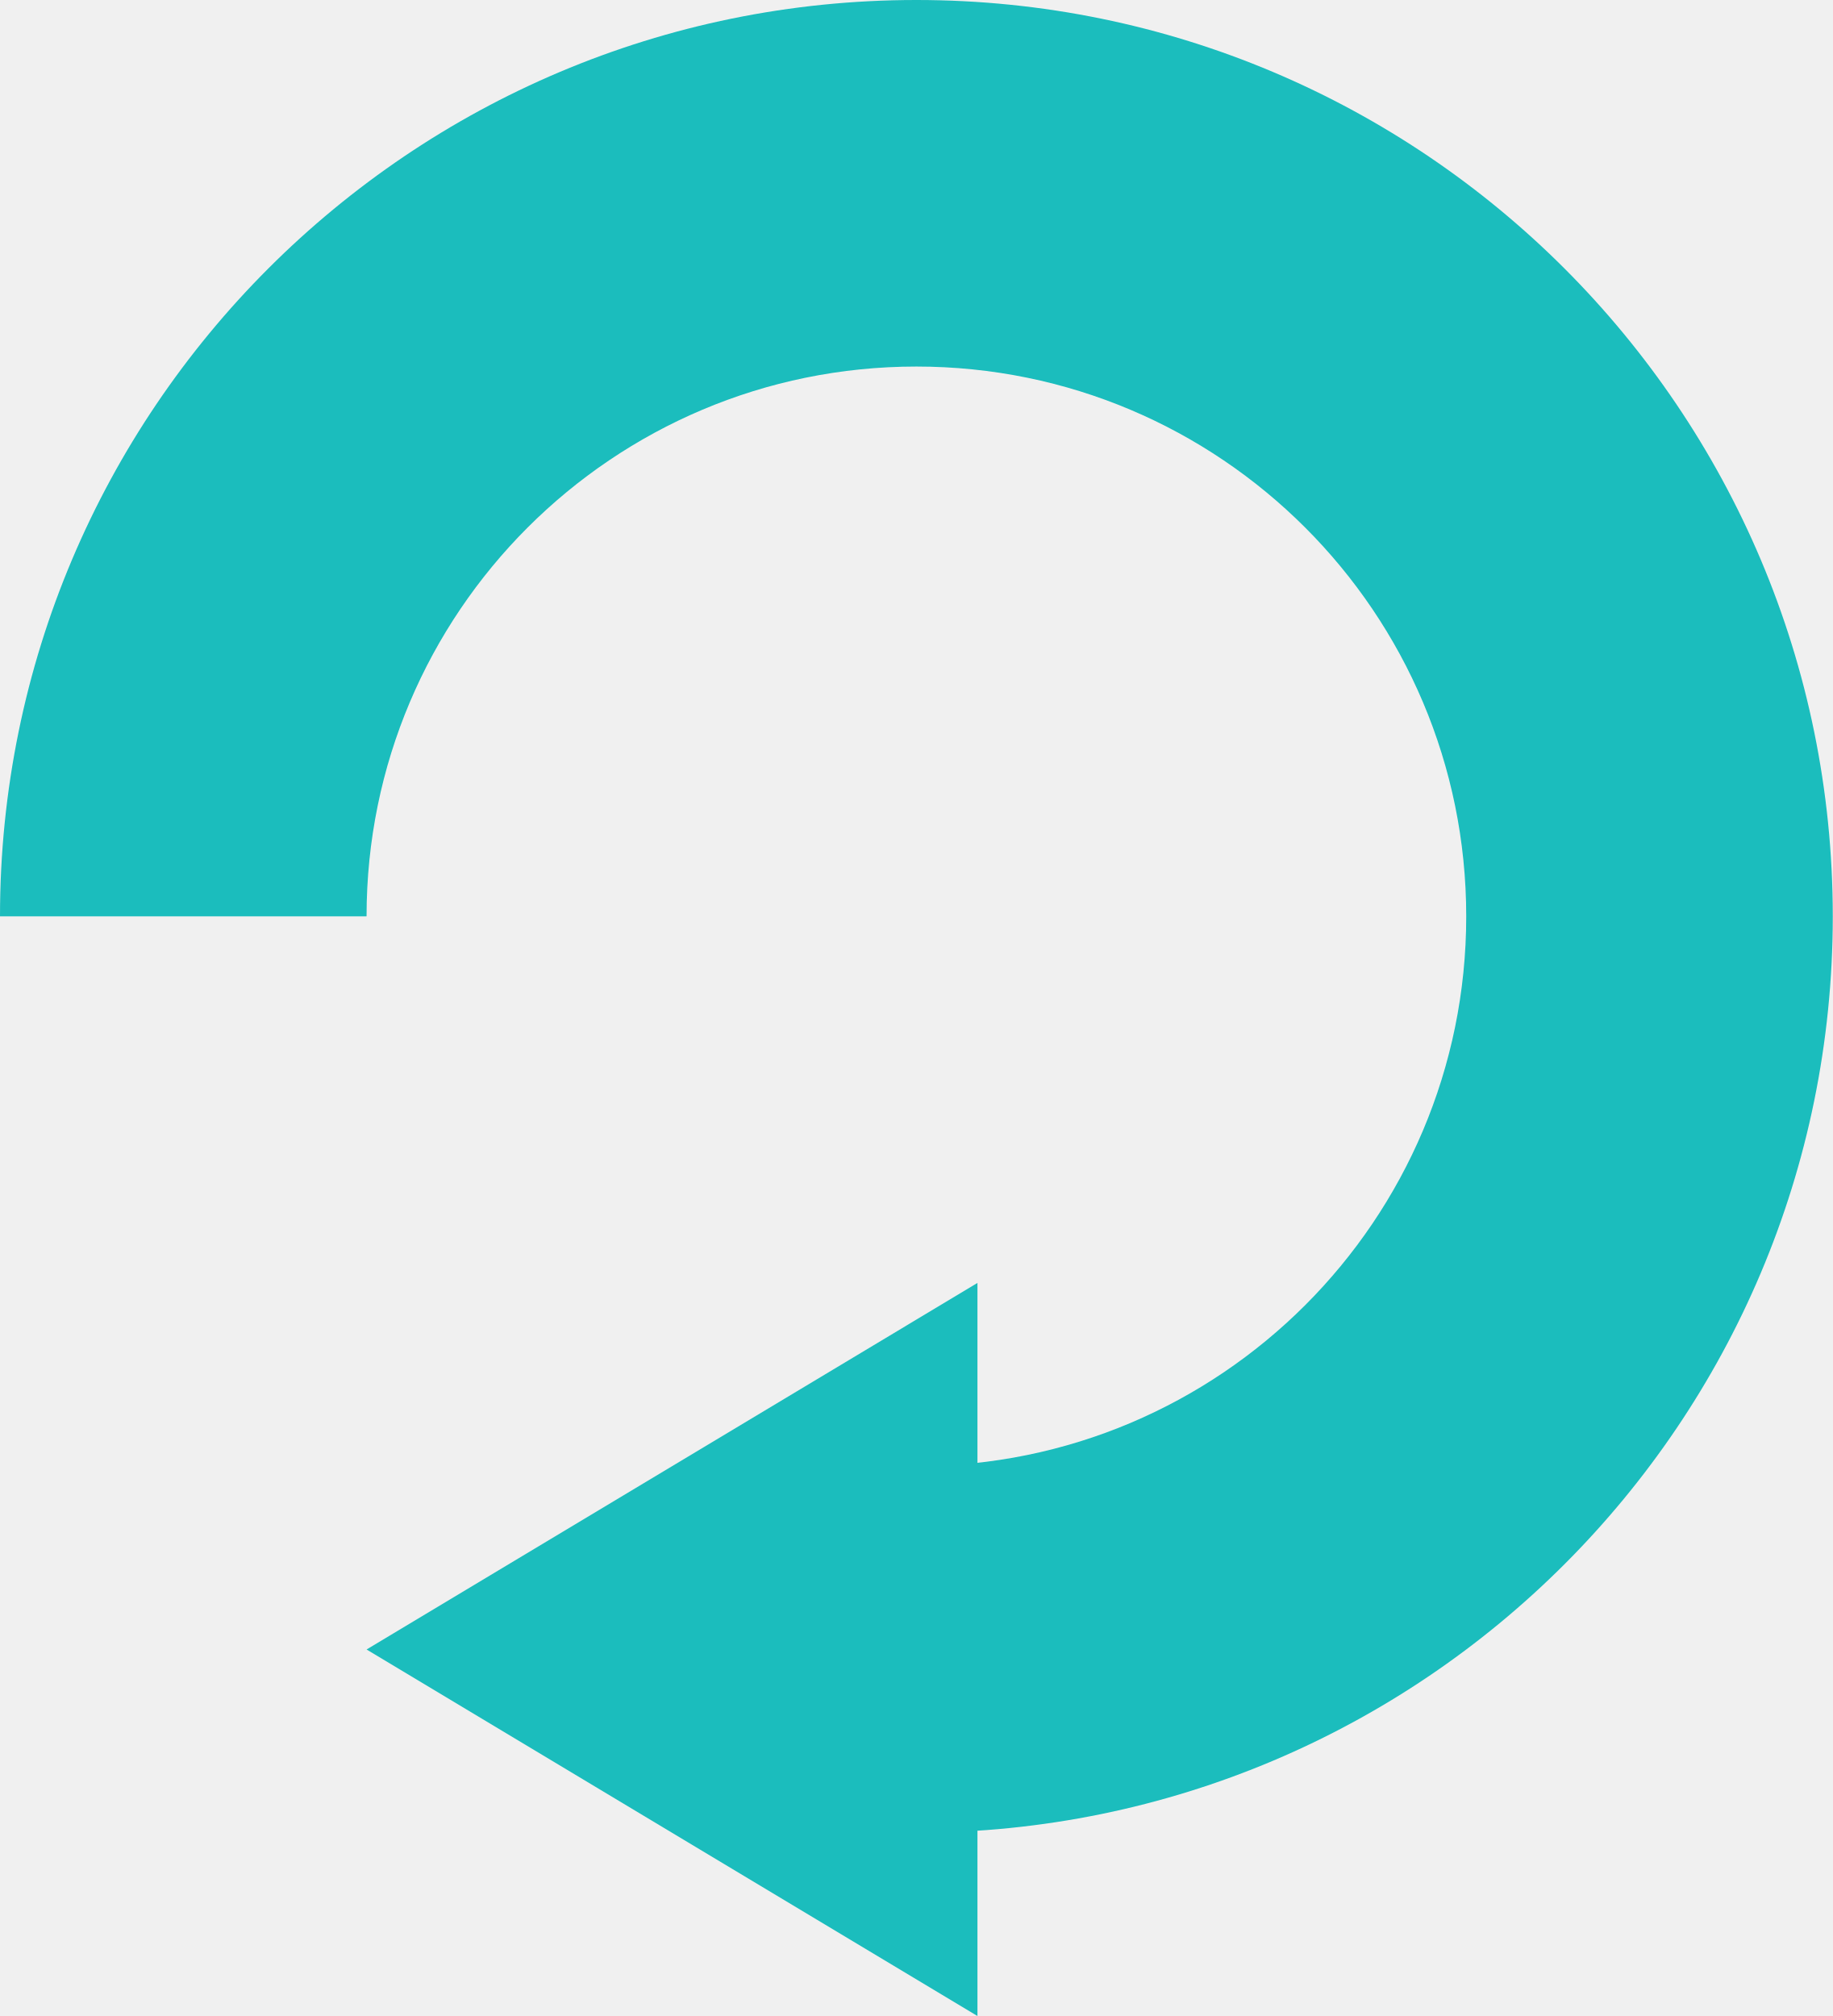
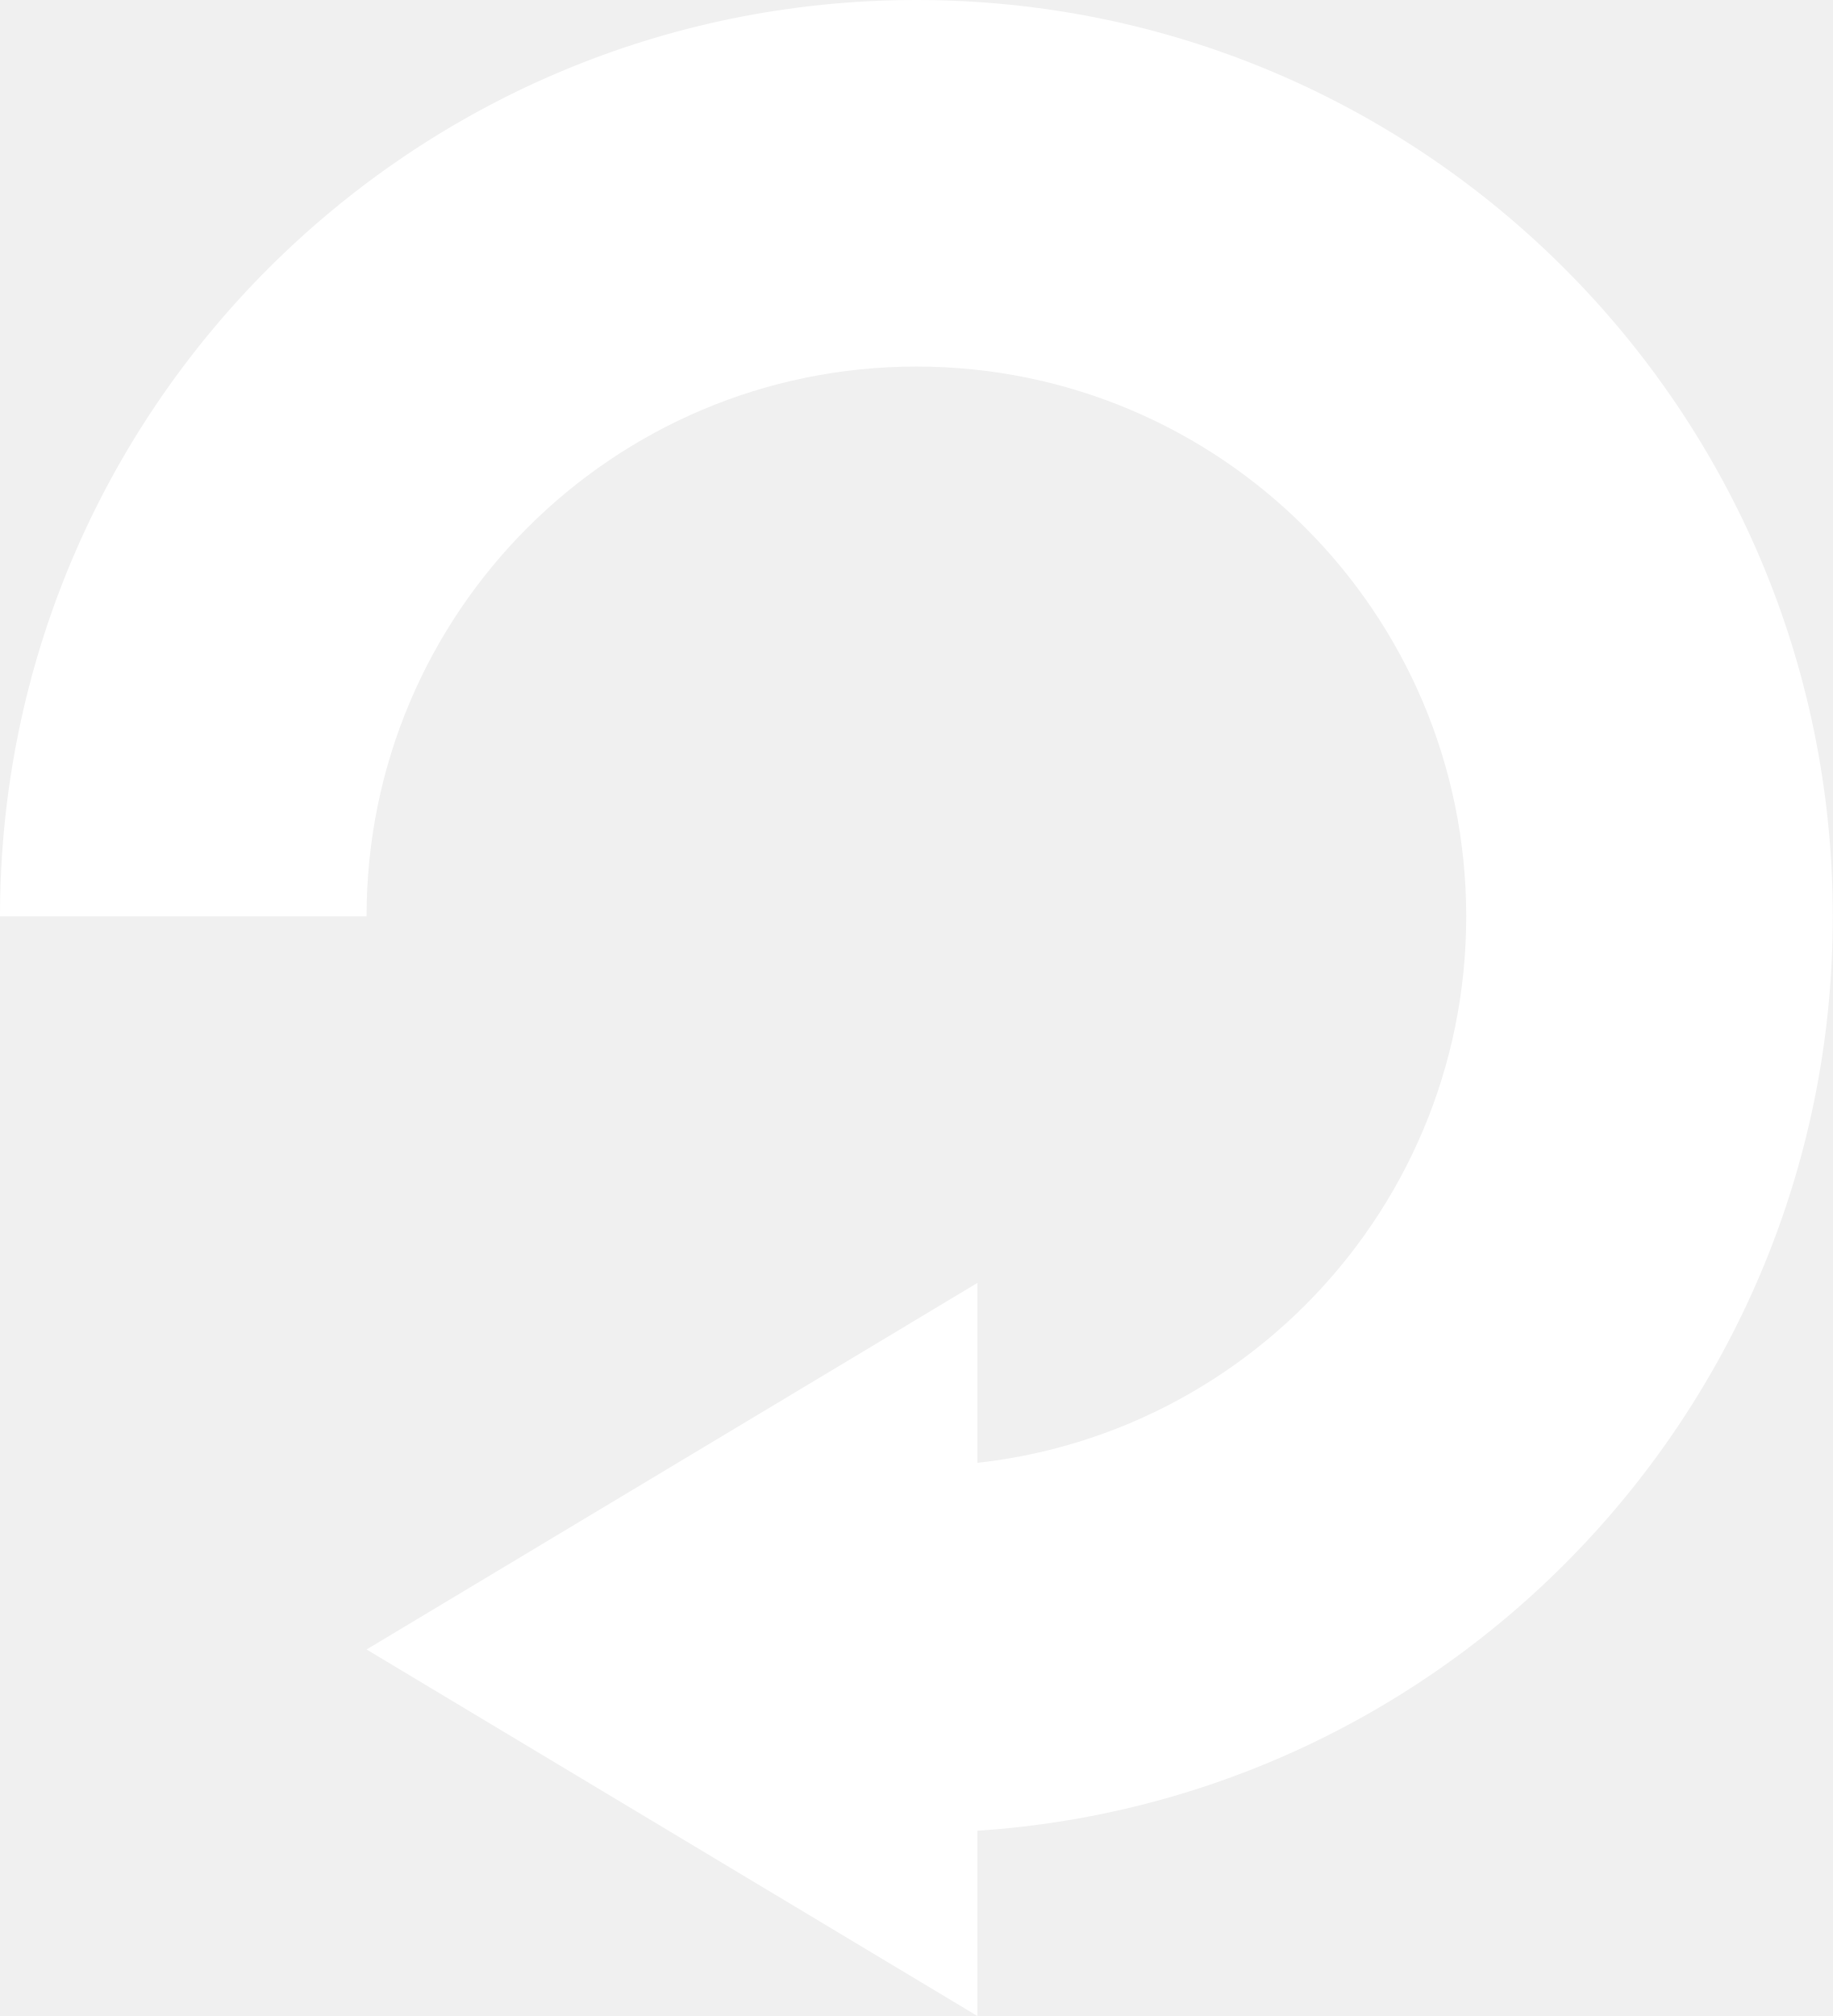
- <svg xmlns="http://www.w3.org/2000/svg" viewBox="0 0 20 22" version="1.1">
+ <svg xmlns="http://www.w3.org/2000/svg" width="20px" height="22px" viewBox="0 0 20 22" version="1.1">
  <defs />
  <g id="Page-1" stroke="none" stroke-width="1" fill="none" fill-rule="evenodd">
-     <g id="Play-Screen" transform="translate(-362, -929)" fill="#1BBDBD">
-       <g id="Play-again" transform="translate(235, 926)">
+     <g id="Play-Screen" transform="translate(-362, -919)" fill="#FFFFFF">
+       <g id="Play-again" transform="translate(235, 916)">
        <g id="Rewinds" transform="translate(127, 3)">
          <path d="M0,10 C0,4.477 4.477,0 10,0 C15.523,0 20,4.477 20,10 C20,15.523 15.523,20 10,20 L10,16 C13.314,16 16,13.314 16,10 C16,6.686 13.314,4 10,4 C6.686,4 4,6.686 4,10 L0,10 Z" id="Combined-Shape" />
          <polygon id="Triangle-2" transform="translate(7.333333, 18) rotate(-90) translate(-7.333333, -18) " points="7.333 14.667 11.333 21.333 3.333 21.333" />
        </g>
      </g>
    </g>
  </g>
</svg>
